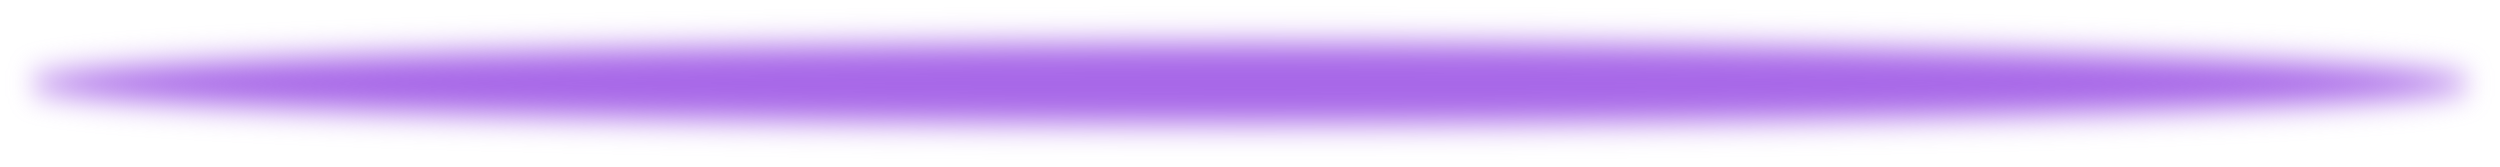
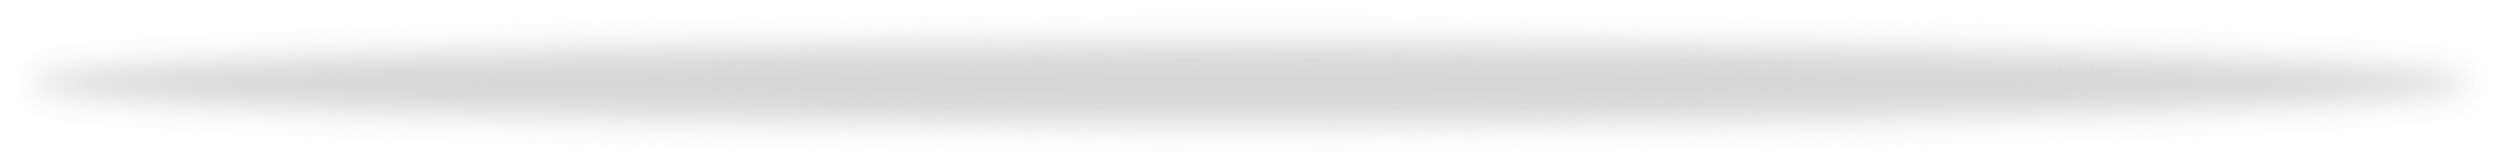
<svg xmlns="http://www.w3.org/2000/svg" xmlns:ns1="http://www.openswatchbook.org/uri/2009/osb" width="180" height="12" viewBox="0 0 180 12" version="1.1" id="SVGRoot">
  <defs id="defs3680">
    <linearGradient id="linearGradient6995" ns1:paint="solid">
      <stop style="stop-color:#000000;stop-opacity:1;" offset="0" id="stop6993" />
    </linearGradient>
    <marker orient="auto" refY="0" refX="0" id="Arrow1Lstart" style="overflow:visible">
      <path id="path4509" d="M 0,0 5,-5 -12.5,0 5,5 Z" style="fill:#000000;fill-opacity:1;fill-rule:evenodd;stroke:#000000;stroke-width:1pt;stroke-opacity:1" transform="matrix(0.8,0,0,0.8,10,0)" />
    </marker>
    <filter style="color-interpolation-filters:sRGB" id="filter4814" x="-0.011" width="1.022" y="-0.454" height="1.908">
      <feGaussianBlur stdDeviation="1.096" id="feGaussianBlur4816" />
    </filter>
  </defs>
  <g id="layer1">
-     <ellipse id="circle8539" cx="128" cy="6" style="fill:#a868e8;fill-opacity:1;stroke:none;stroke-width:14.313;stroke-linecap:butt;stroke-linejoin:bevel;stroke-miterlimit:4;stroke-dasharray:none;stroke-dashoffset:0;stroke-opacity:0.667;paint-order:normal;filter:url(#filter4814)" rx="118.841" ry="2.895" transform="matrix(0.7406457,0,0,1,-4.802652,0)" />
+     <ellipse id="circle8539" cx="128" cy="6" style="fill:#d7d7d7;fill-opacity:1;stroke:none;stroke-width:14.313;stroke-linecap:butt;stroke-linejoin:bevel;stroke-miterlimit:4;stroke-dasharray:none;stroke-dashoffset:0;stroke-opacity:0.667;paint-order:normal;filter:url(#filter4814)" rx="118.841" ry="2.895" transform="matrix(0.7406457,0,0,1,-4.802652,0)" />
  </g>
</svg>
